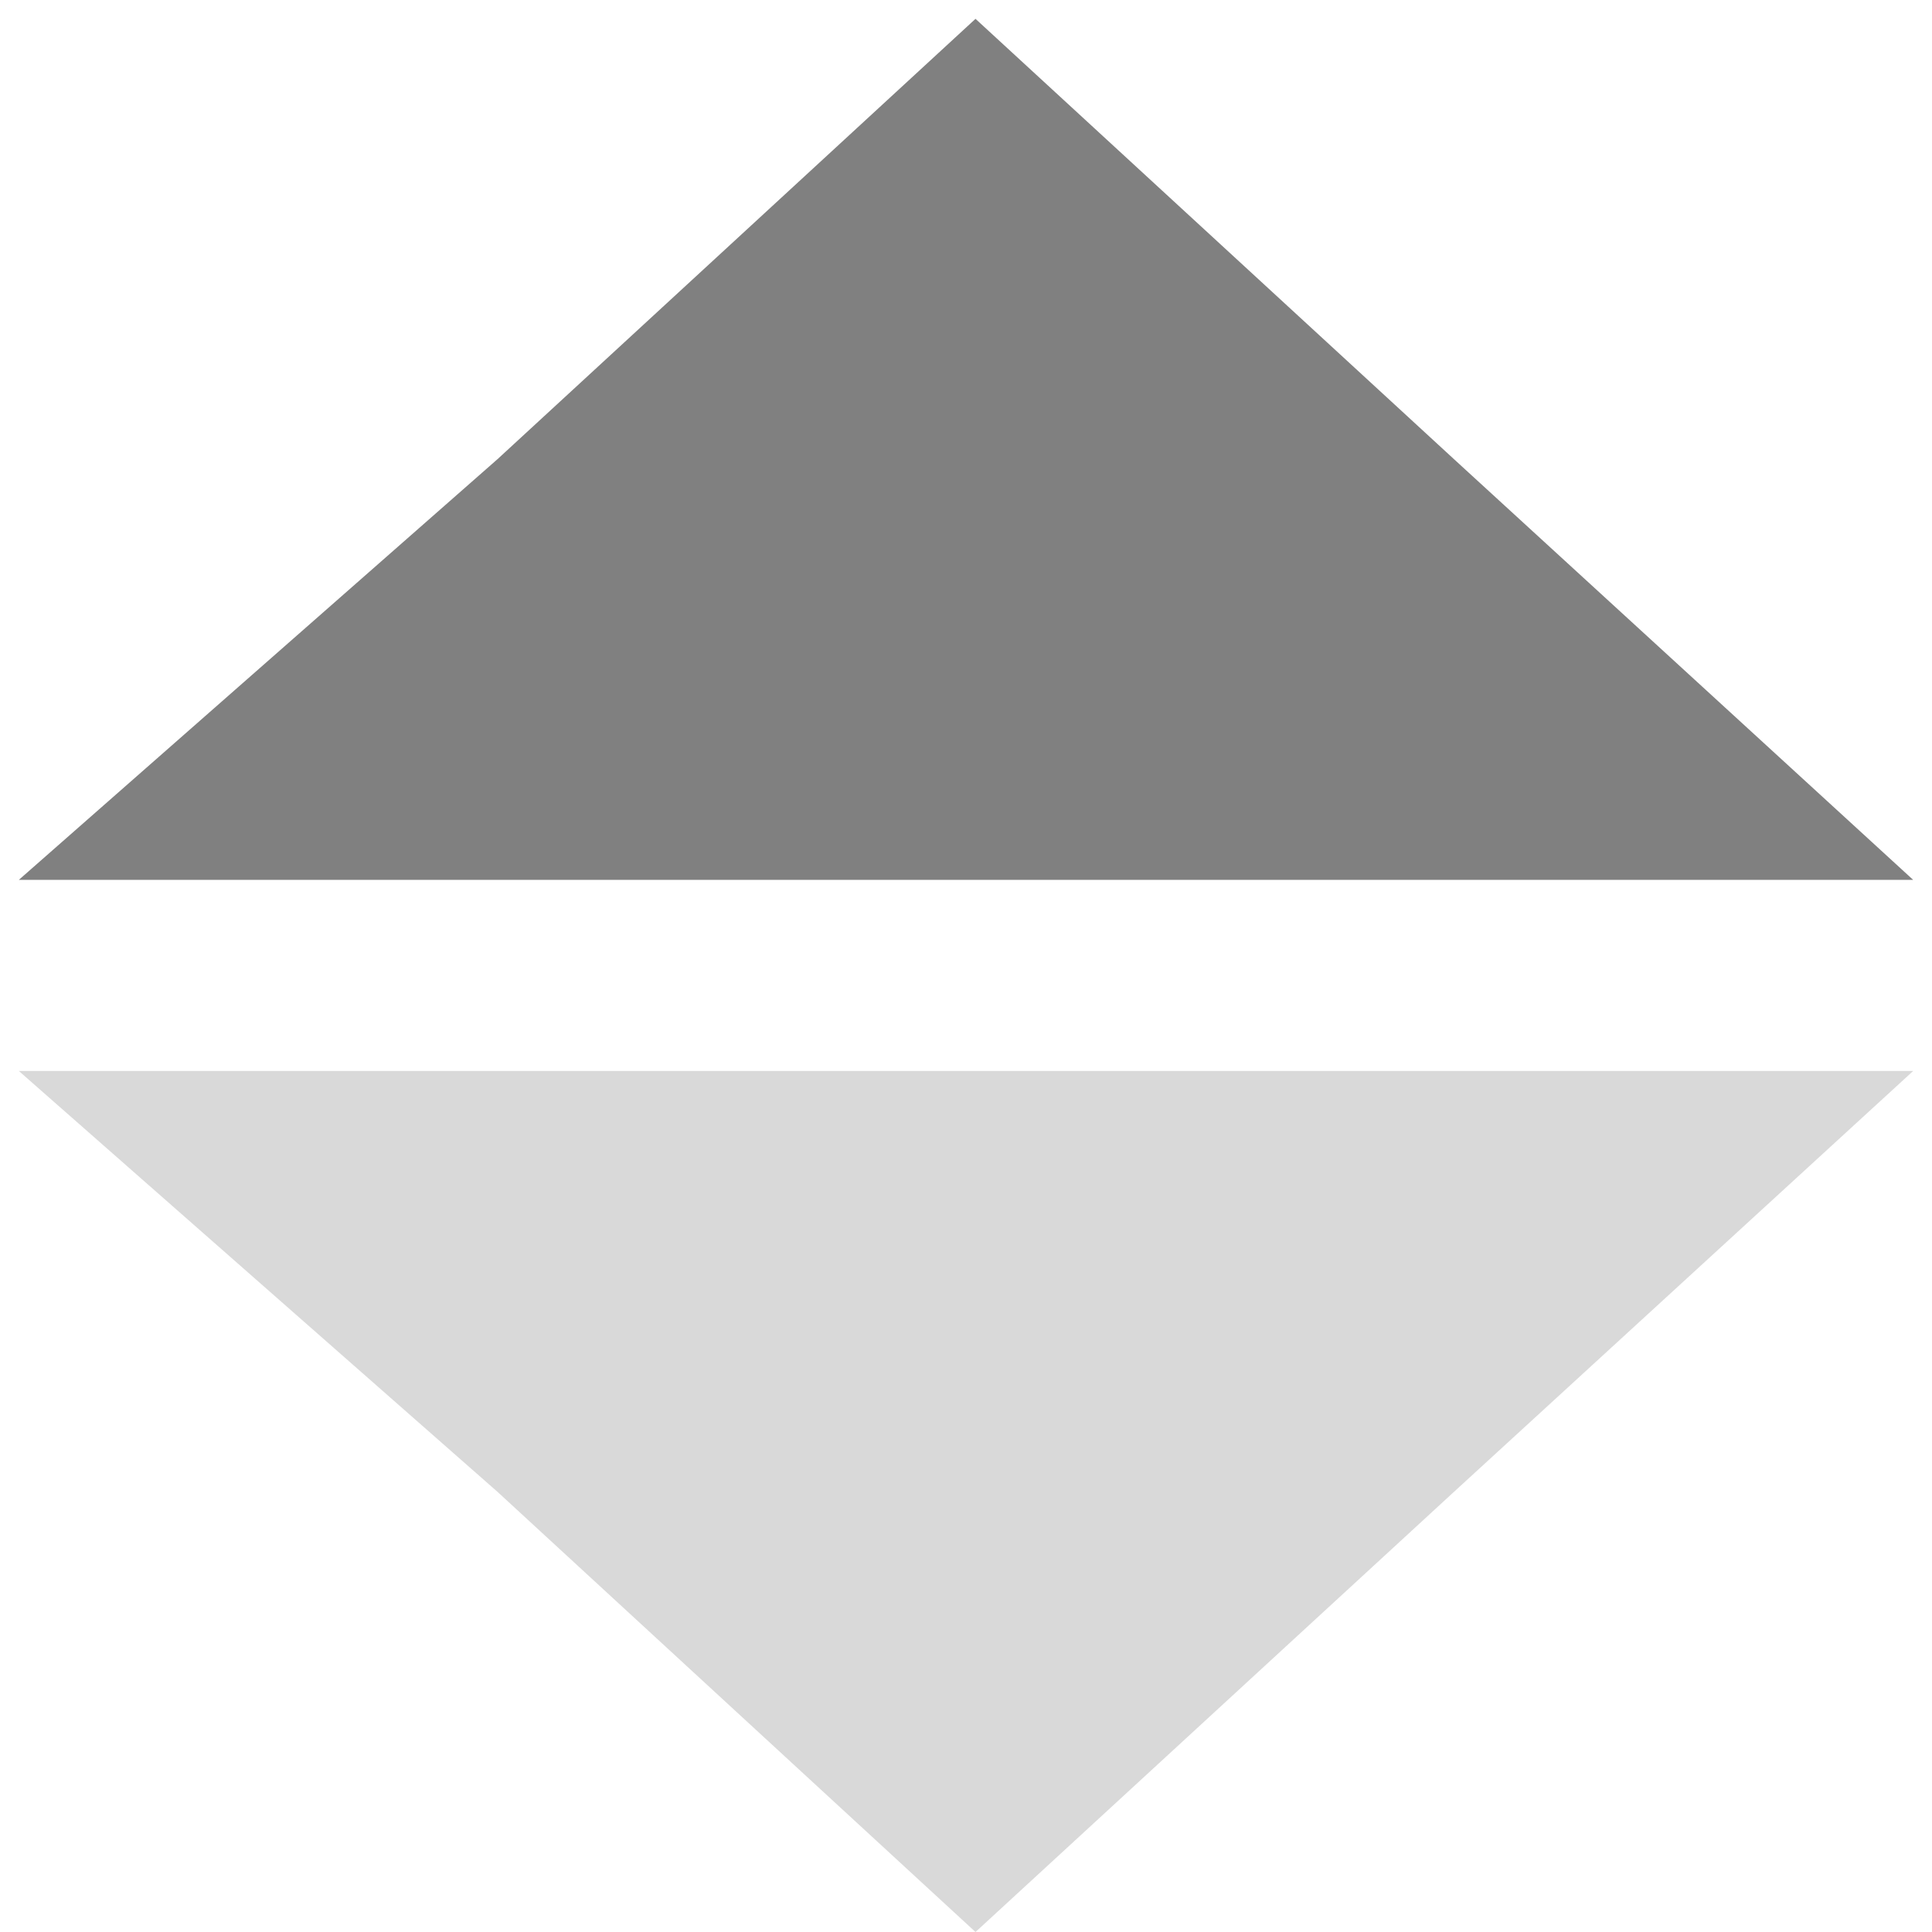
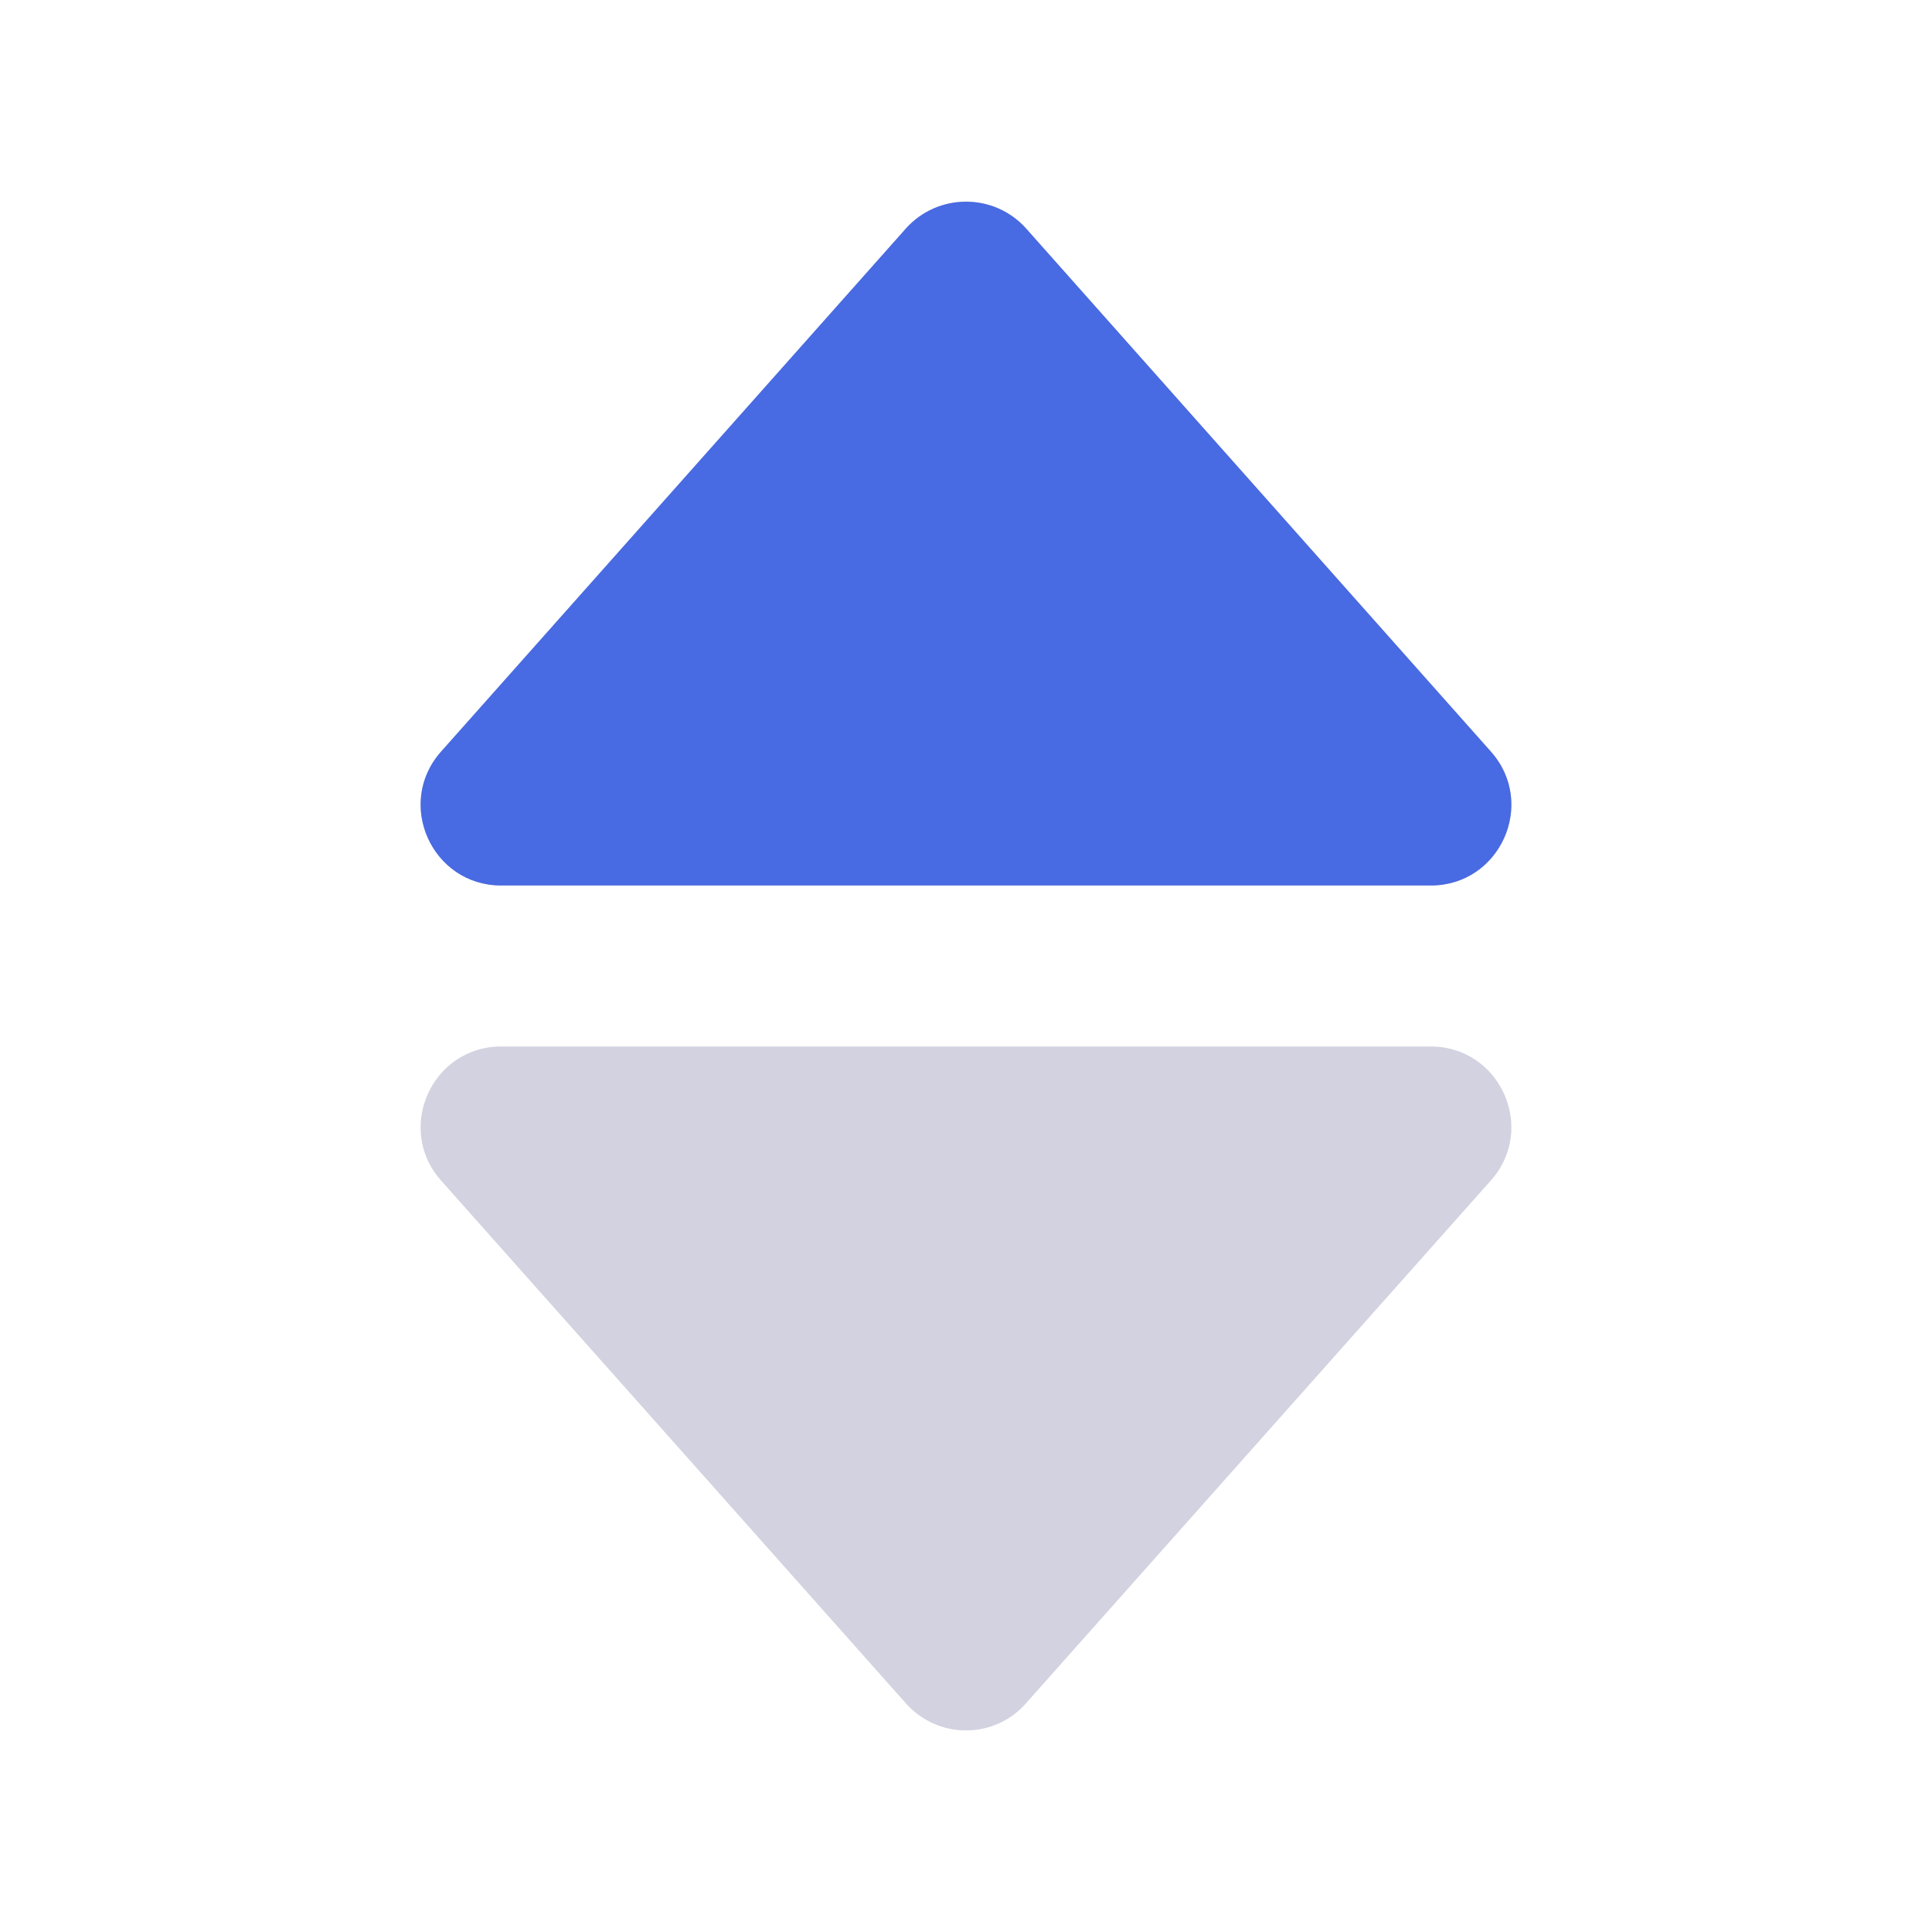
- <svg xmlns="http://www.w3.org/2000/svg" xmlns:xlink="http://www.w3.org/1999/xlink" width="12px" height="12px" viewBox="0 0 12 12" version="1.1">
-   <defs>
-     <filter id="alpha" filterUnits="objectBoundingBox" x="0%" y="0%" width="100%" height="100%">
-       <feColorMatrix type="matrix" in="SourceGraphic" values="0 0 0 0 1 0 0 0 0 1 0 0 0 0 1 0 0 0 1 0" />
-     </filter>
-     <mask id="mask0">
-       <g filter="url(#alpha)">
-         <rect x="0" y="0" width="12" height="12" style="fill:rgb(0%,0%,0%);fill-opacity:0.302;stroke:none;" />
-       </g>
-     </mask>
-     <clipPath id="clip1">
-       <rect x="0" y="0" width="12" height="12" />
-     </clipPath>
-     <g id="surface5" clip-path="url(#clip1)">
-       <path style=" stroke:none;fill-rule:nonzero;fill:rgb(50.196%,50.196%,50.196%);fill-opacity:1;" d="M 6.059 12 L 9.031 9.266 L 11.883 6.652 L 0.117 6.652 L 3.09 9.266 Z M 6.059 12 " />
-     </g>
-   </defs>
-   <g id="surface1">
-     <path style=" stroke:none;fill-rule:nonzero;fill:rgb(50.196%,50.196%,50.196%);fill-opacity:1;" d="M 6.059 0.117 L 9.031 2.852 L 11.883 5.465 L 0.117 5.465 L 3.09 2.852 Z M 6.059 0.117 " />
-     <use xlink:href="#surface5" mask="url(#mask0)" />
-   </g>
+ <svg xmlns="http://www.w3.org/2000/svg" width="12" height="12" viewBox="0 0 12 12" fill="none">
+   <path d="M3.113 5.5H8.887C9.318 5.5 9.547 4.99 9.26 4.668L6.374 1.42C6.327 1.367 6.27 1.325 6.205 1.296C6.141 1.267 6.071 1.252 6 1.252C5.93 1.252 5.86 1.267 5.796 1.296C5.731 1.325 5.674 1.367 5.627 1.42L2.739 4.668C2.453 4.99 2.682 5.5 3.113 5.5ZM5.626 10.579C5.673 10.632 5.731 10.675 5.795 10.704C5.86 10.733 5.929 10.748 6 10.748C6.071 10.748 6.14 10.733 6.205 10.704C6.269 10.675 6.327 10.632 6.373 10.579L9.26 7.332C9.547 7.01 9.318 6.5 8.886 6.5H3.113C2.682 6.5 2.453 7.01 2.74 7.333L5.626 10.579Z" fill="#D2D2E0" />
+   <path d="M5.626 1.42C5.825 1.197 6.175 1.197 6.374 1.42L9.26 4.668C9.547 4.99 9.318 5.5 8.887 5.5H3.113C2.682 5.5 2.453 4.99 2.74 4.668L5.626 1.42Z" fill="#486AE2" />
</svg>
